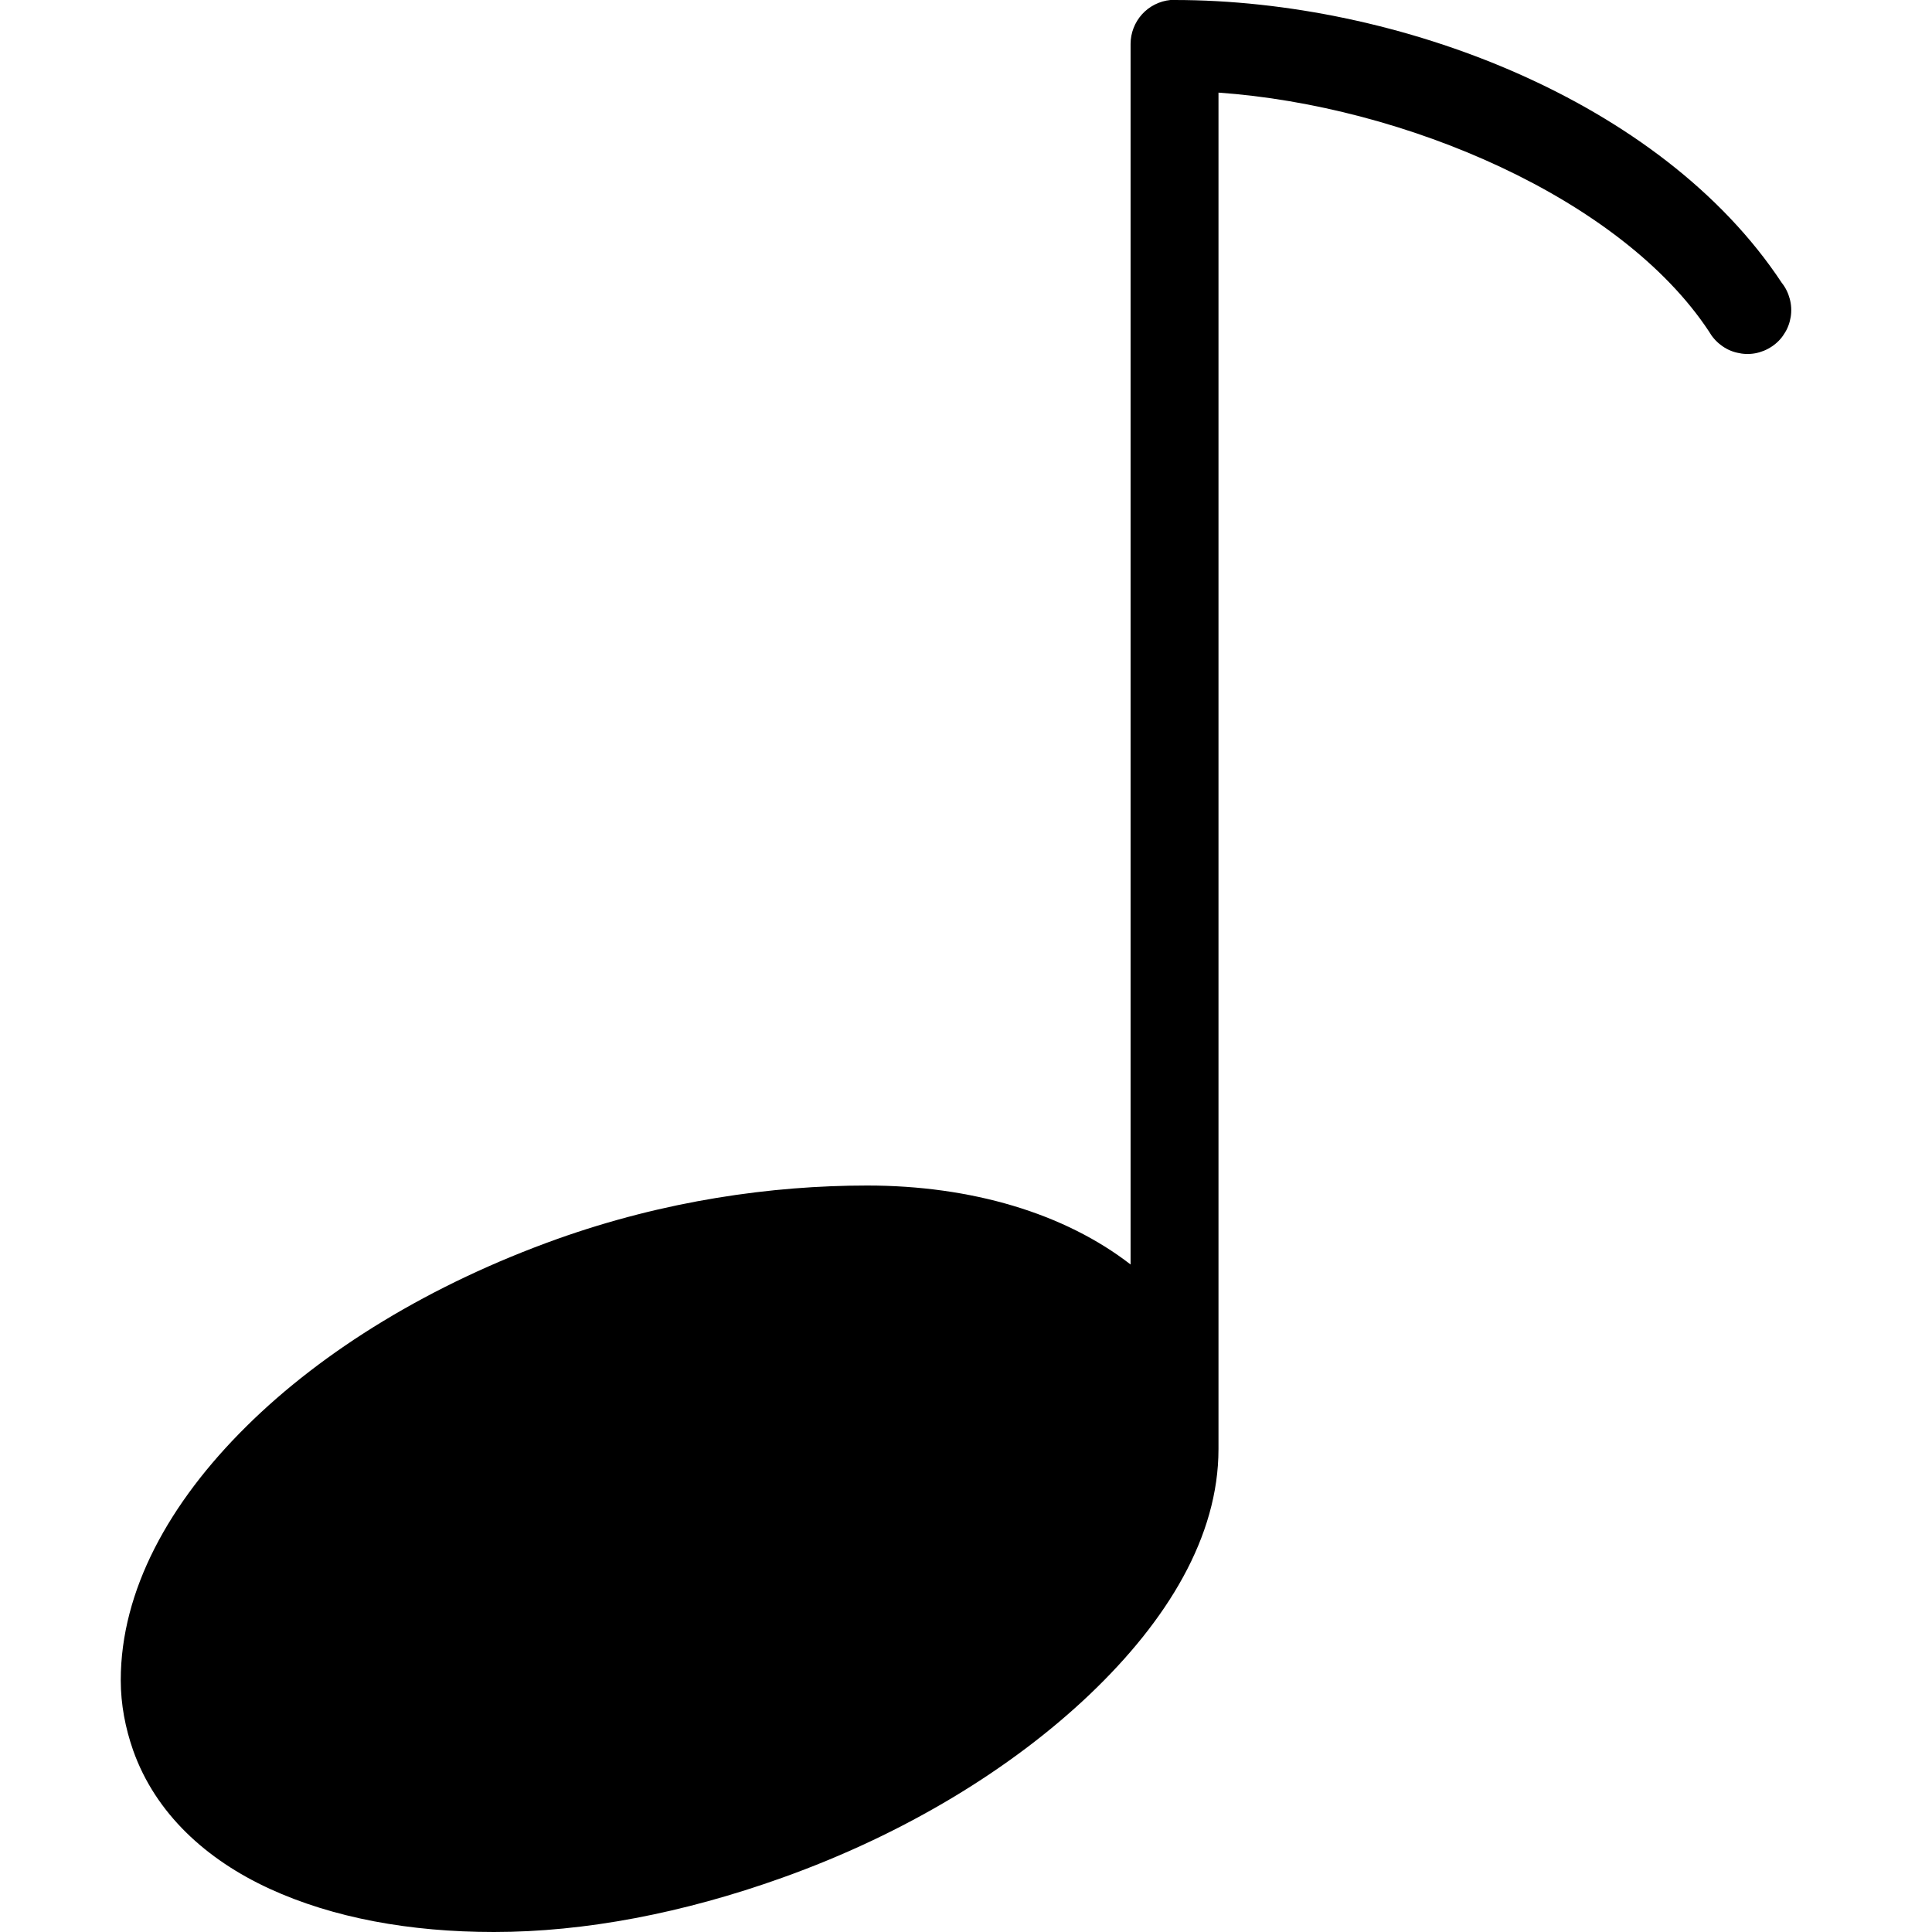
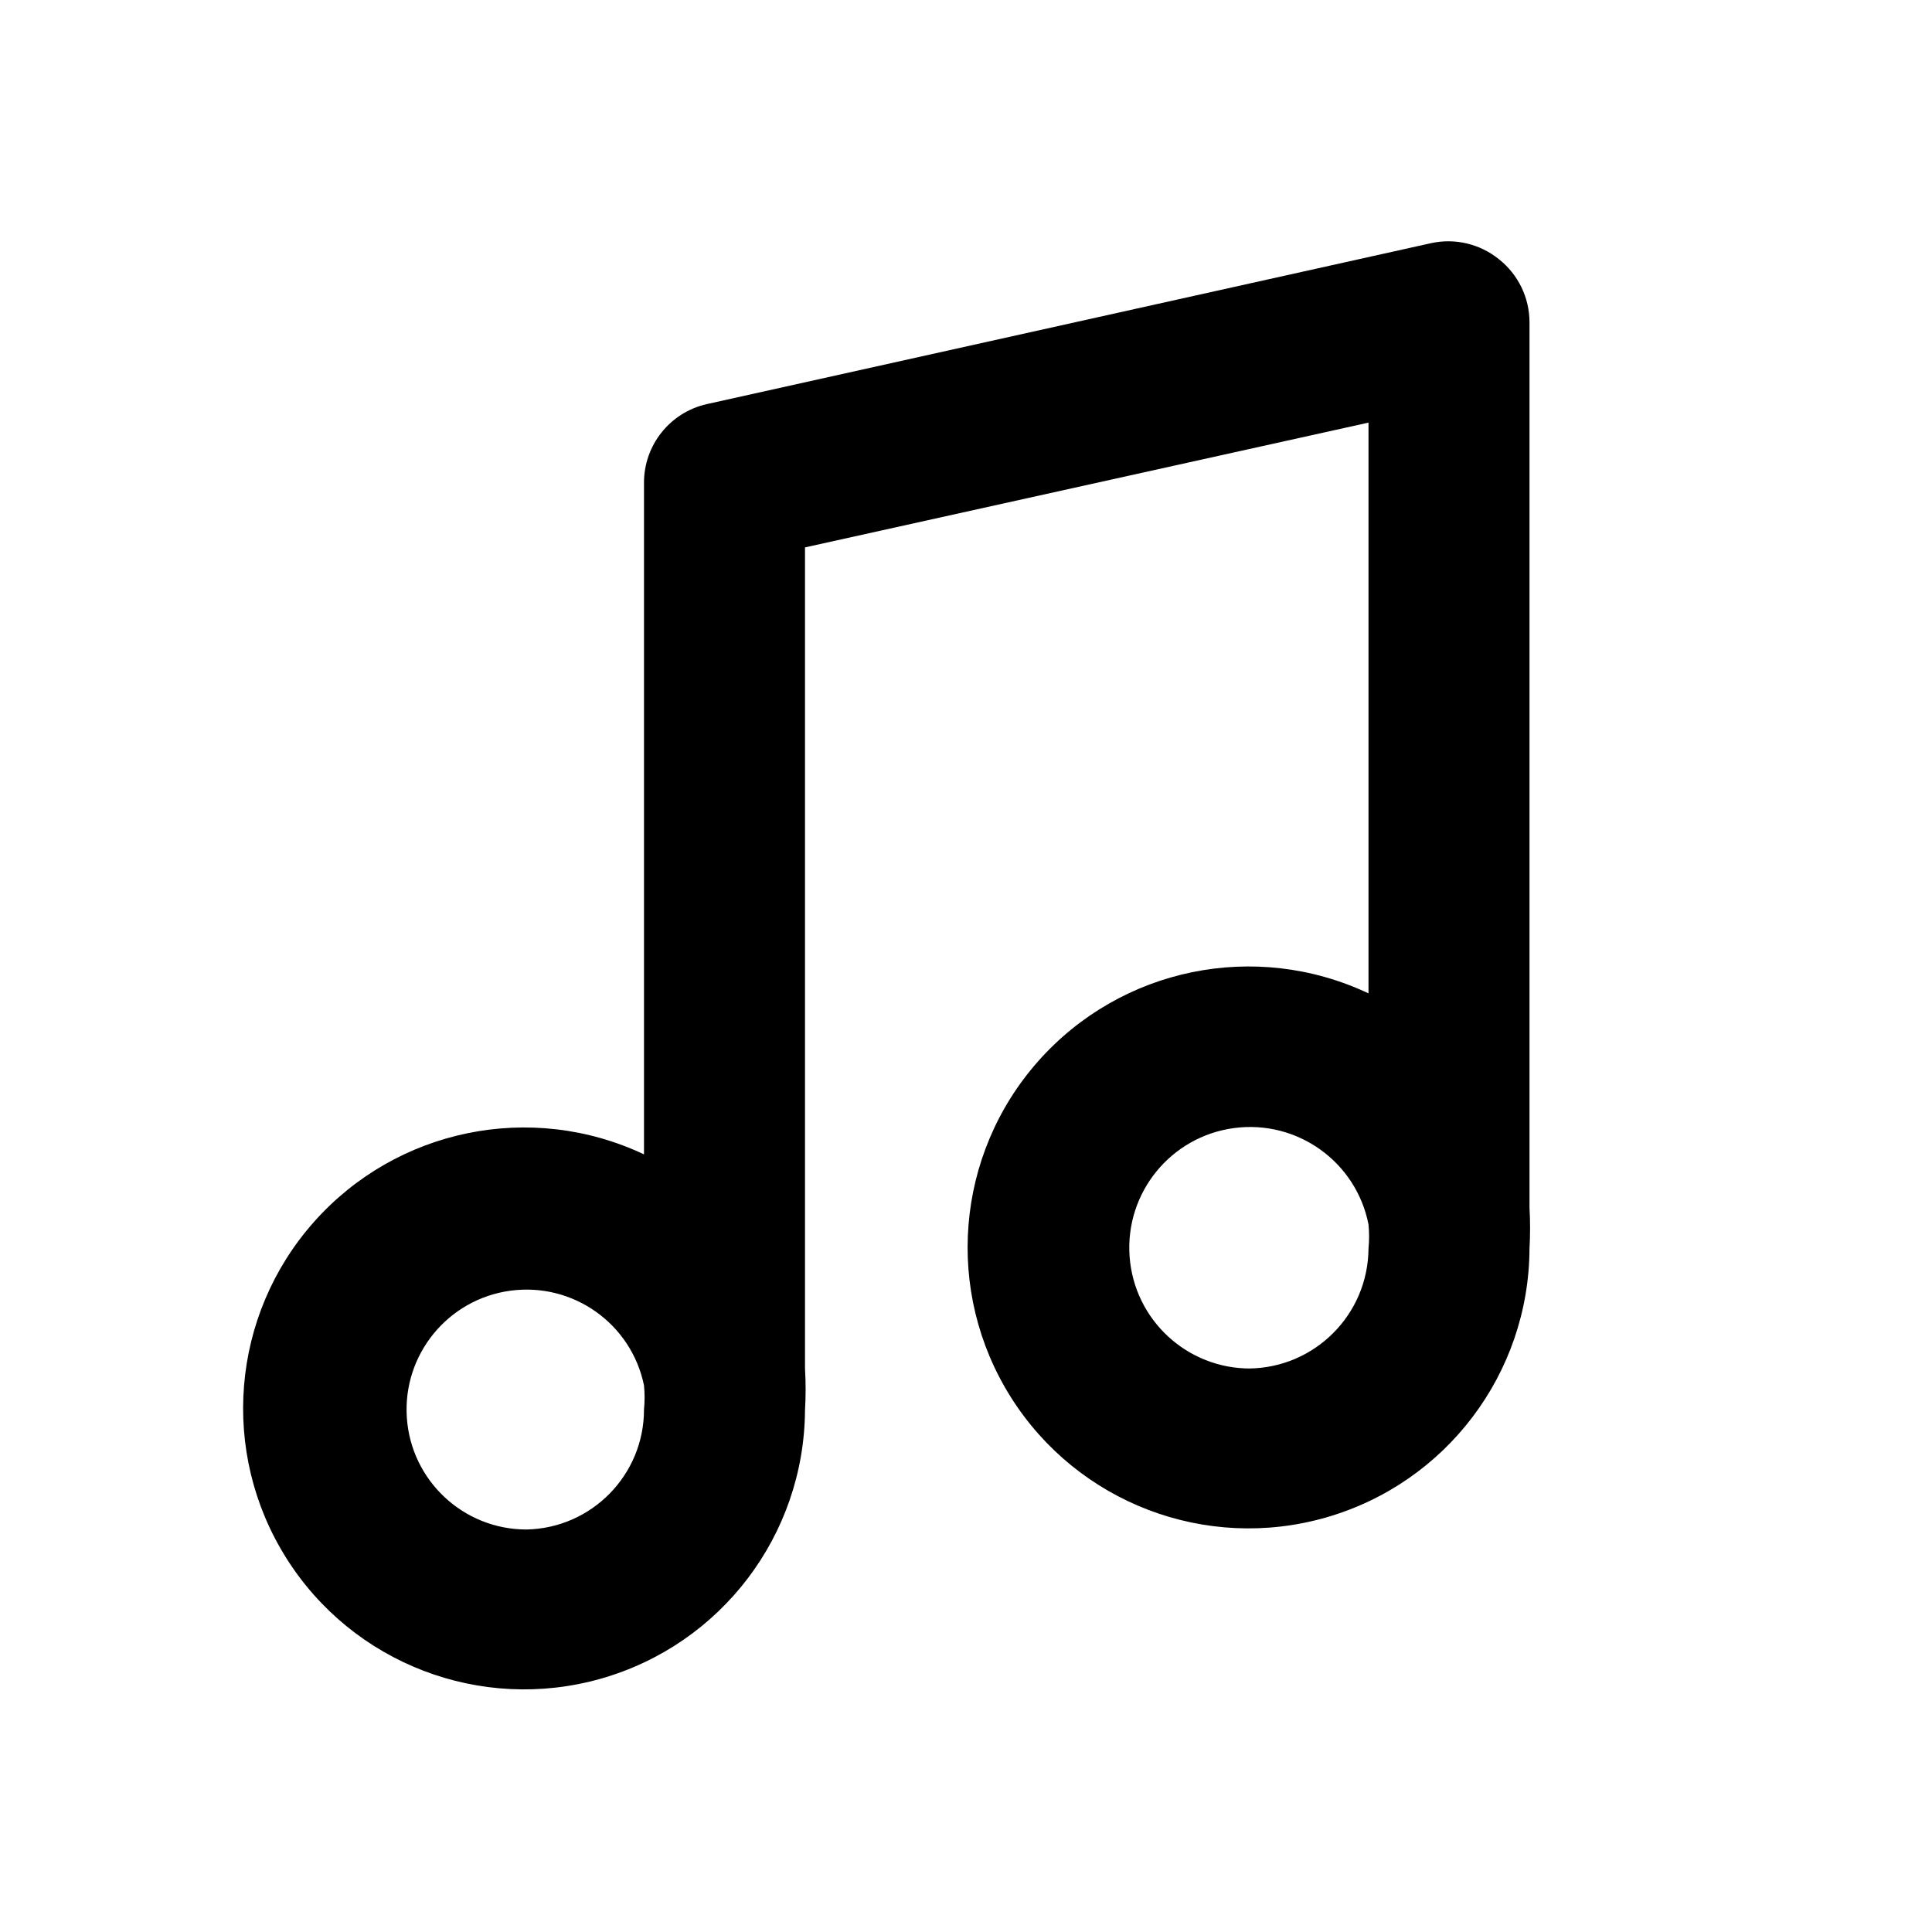
- <svg xmlns="http://www.w3.org/2000/svg" width="16" height="16" viewBox="0 0 16 16" fill="none">
-   <path d="M9.693 0C9.603 0.009 9.519 0.051 9.458 0.118C9.397 0.186 9.363 0.273 9.363 0.364V10.472C8.816 10.048 8.045 9.818 7.182 9.818C6.391 9.818 5.506 9.943 4.614 10.261C3.568 10.635 2.677 11.182 2.04 11.813C1.402 12.444 1 13.171 1 13.915C1 14.115 1.038 14.311 1.102 14.494C1.287 15.018 1.708 15.401 2.233 15.642C2.758 15.883 3.393 16 4.091 16C4.843 16 5.658 15.844 6.477 15.551C7.497 15.187 8.378 14.647 9.023 14.034C9.667 13.421 10.091 12.726 10.091 12V0.767C11.636 0.876 13.426 1.644 14.153 2.745C14.178 2.789 14.211 2.827 14.251 2.857C14.291 2.888 14.337 2.91 14.386 2.921C14.435 2.933 14.485 2.935 14.535 2.926C14.584 2.917 14.631 2.898 14.673 2.87C14.715 2.842 14.751 2.806 14.777 2.763C14.805 2.721 14.822 2.673 14.83 2.624C14.838 2.574 14.835 2.523 14.822 2.475C14.809 2.426 14.787 2.381 14.755 2.341C13.757 0.831 11.575 0 9.727 0C9.716 -0 9.704 -0 9.693 0Z" fill="currentColor" />
+ <svg xmlns="http://www.w3.org/2000/svg" viewBox="0 0 24 24">
+   <g data-name="Layer 2">
+     <g data-name="music">
+       <rect width="24" height="24" opacity="0" />
+       <path d="M19 15V4a1 1 0 0 0-.38-.78 1 1 0 0 0-.84-.2l-9 2A1 1 0 0 0 8 6v8.34a3.49 3.49 0 1 0 2 3.18 4.36 4.36 0 0 0 0-.52V6.8l7-1.55v7.09a3.49 3.49 0 1 0 2 3.17 4.57 4.57 0 0 0 0-.51zM6.54 19A1.49 1.49 0 1 1 8 17.21a1.53 1.53 0 0 1 0 .3A1.49 1.49 0 0 1 6.54 19zm9-2A1.5 1.5 0 1 1 17 15.21a1.53 1.53 0 0 1 0 .3A1.5 1.5 0 0 1 15.51 17z" />
+     </g>
+   </g>
</svg>
